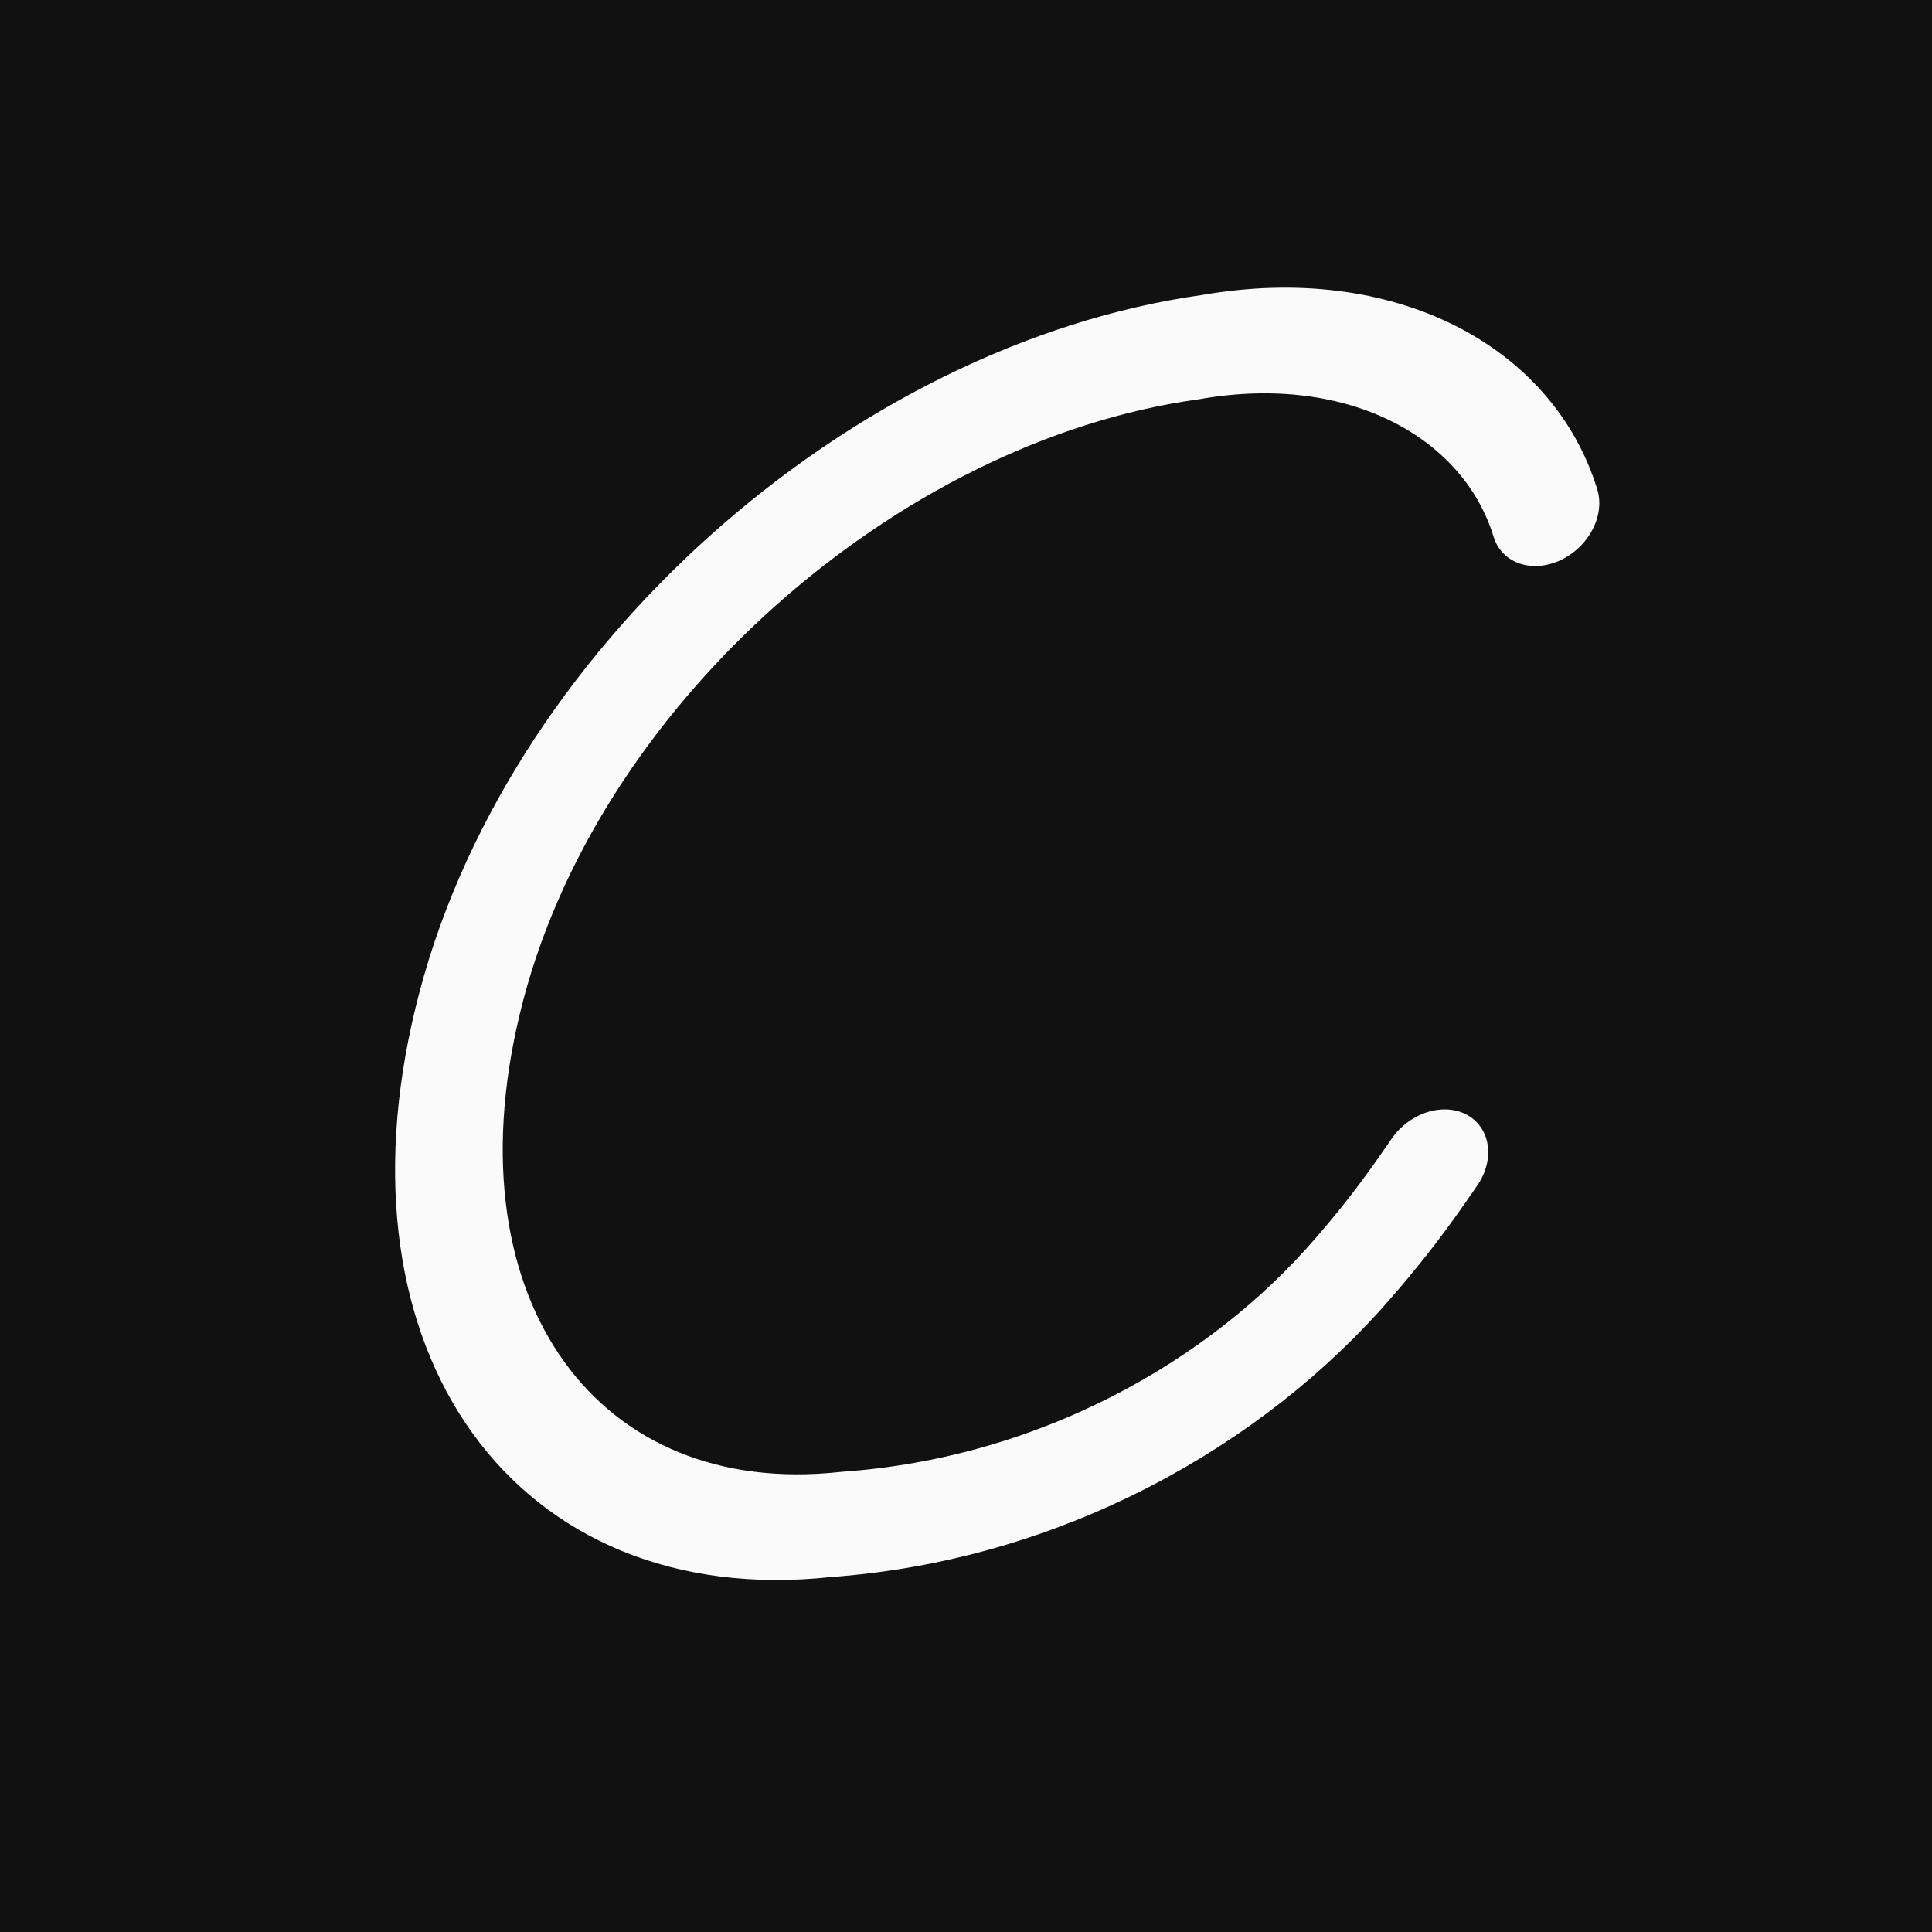
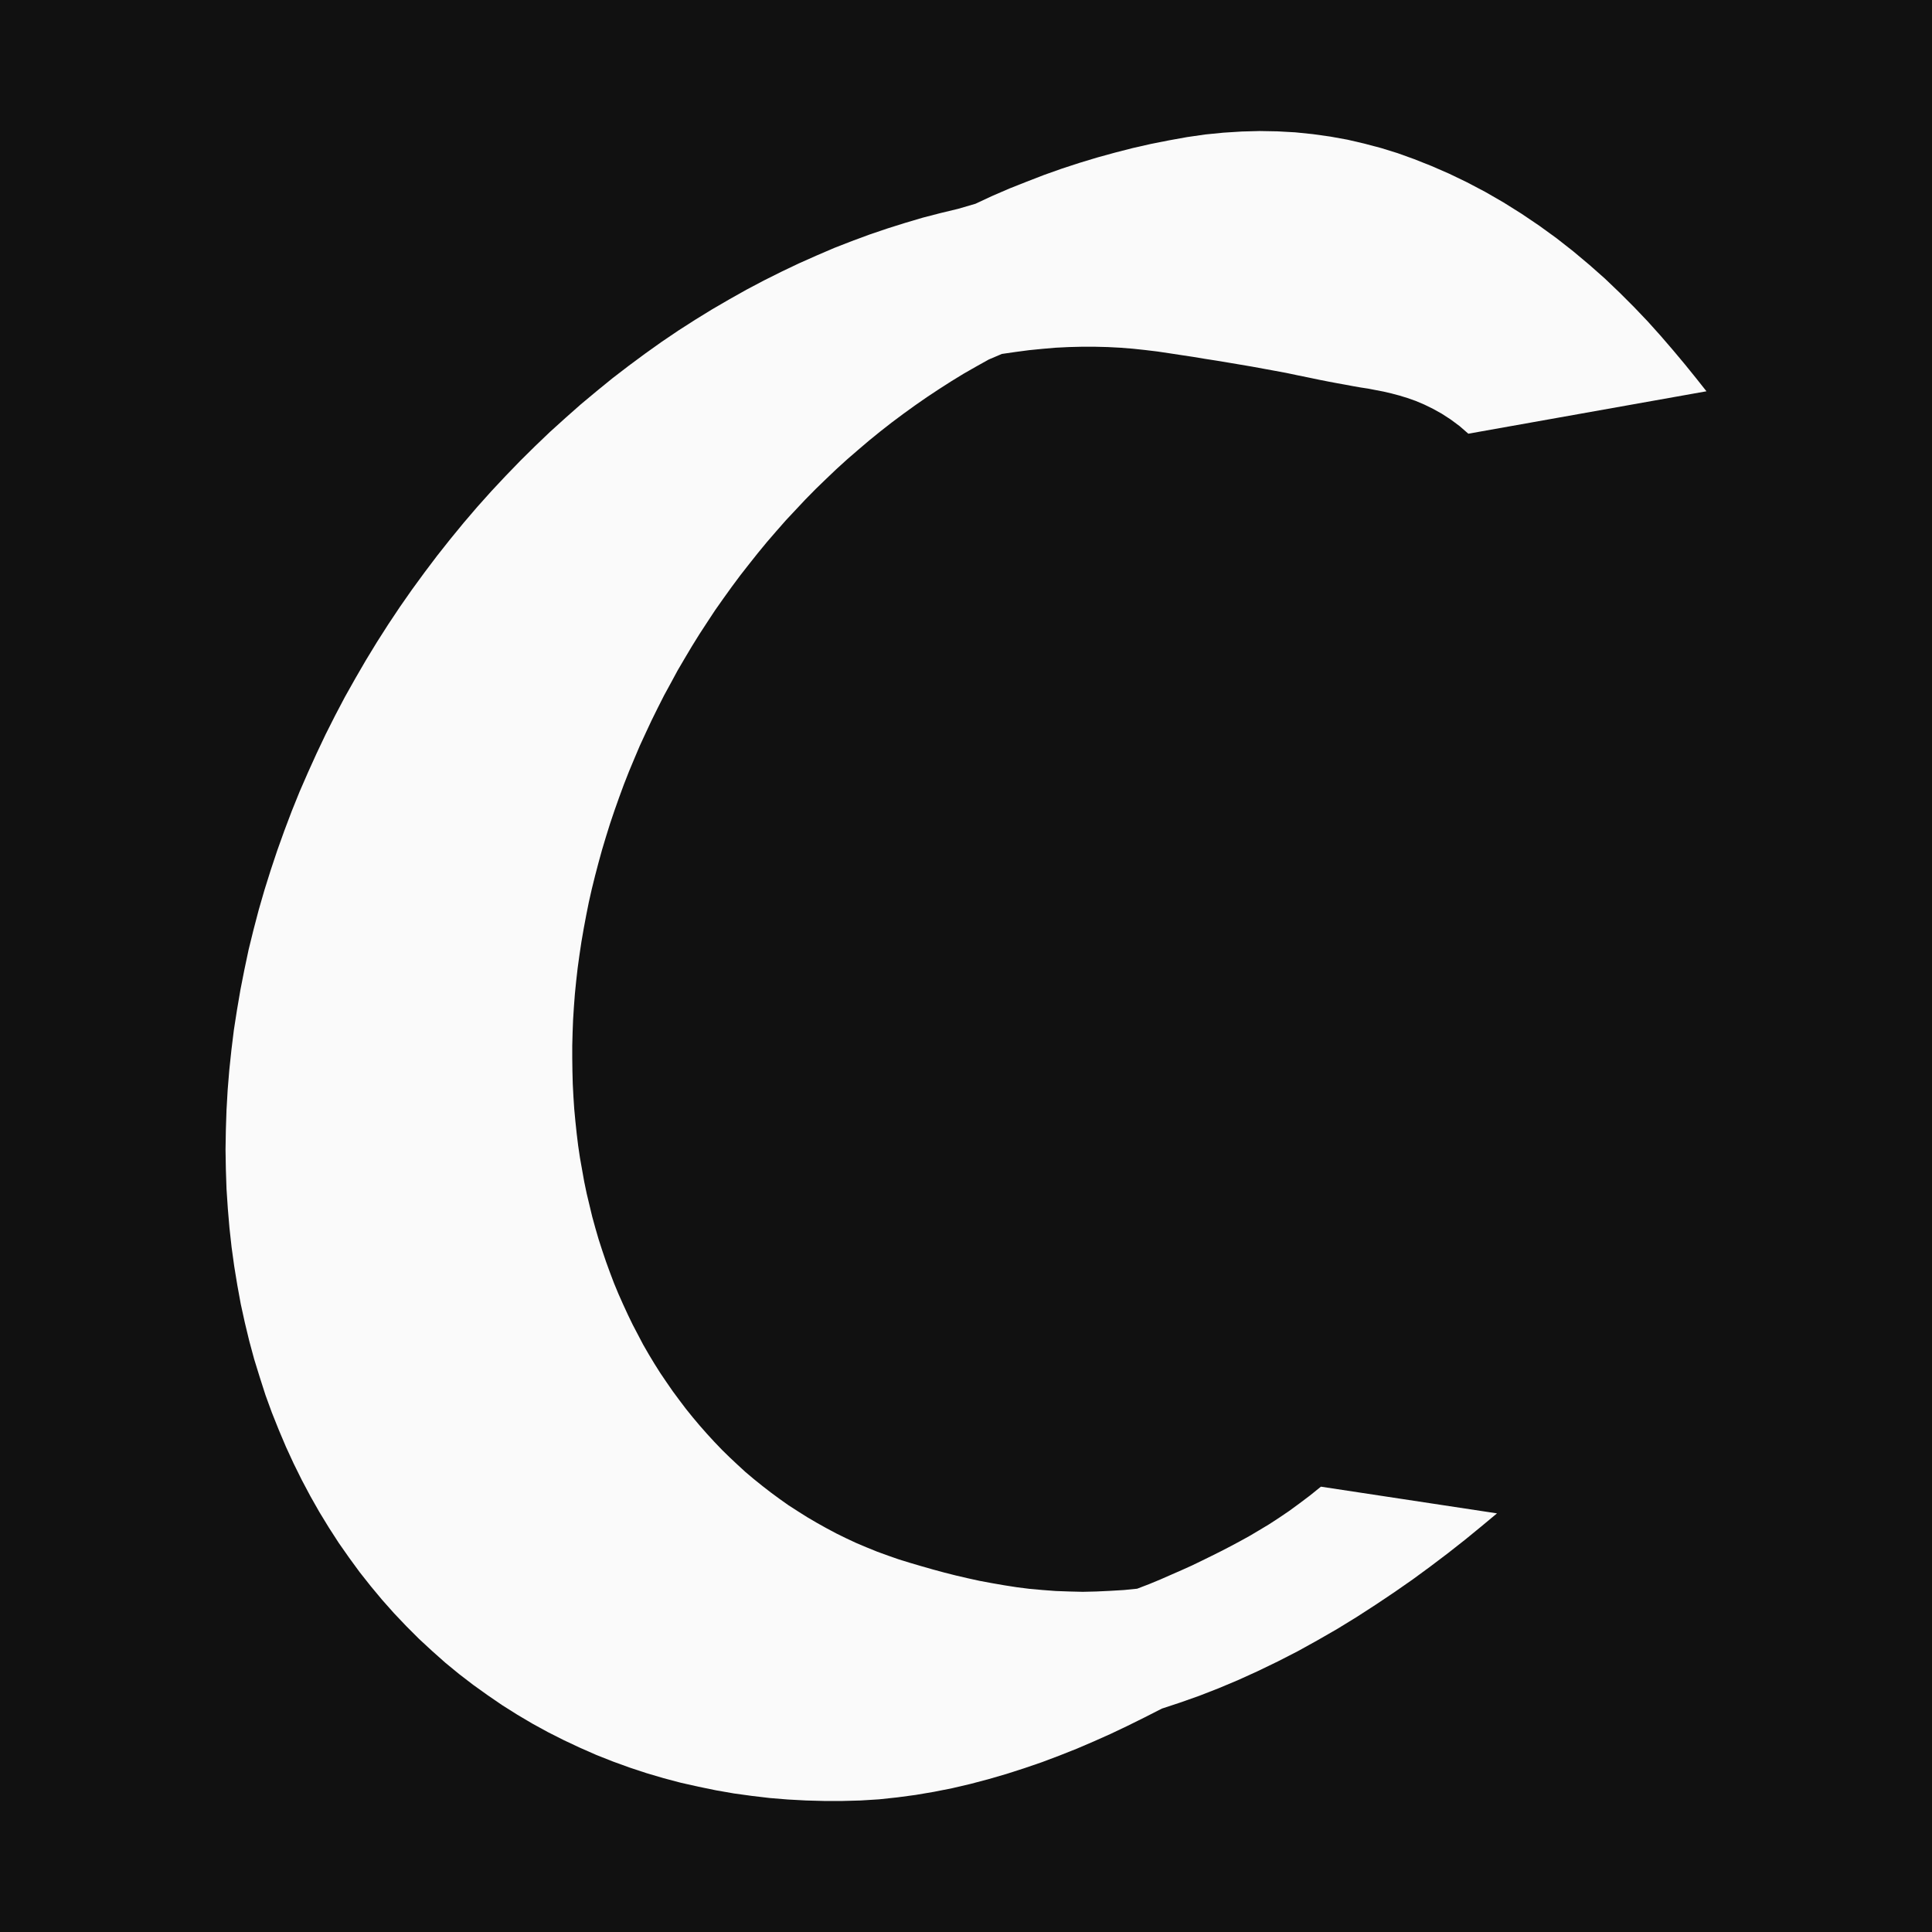
- <svg xmlns="http://www.w3.org/2000/svg" viewBox="0 0 128 128" fill="none" role="img" aria-label="c">
-   <rect width="128" height="128" fill="#111111" />
-   <g transform="translate(12 0) skewX(-11)">
-     <path d="M97 34          C93 26 83 21 72 23          C51 26 33 45 32 67          C31 88 45 103 63 101          C77 100 88 93 94 84          C96.1 80.9 97.2 78.6 98 77" stroke="#fafafa" stroke-width="7" stroke-linecap="round" stroke-linejoin="round" />
-   </g>
+ <svg xmlns="http://www.w3.org/2000/svg" viewBox="0 0 117.96 117.96" fill="none">
+   <rect width="117.96" height="117.96" fill="#111111" />
+   <path d="M89.65 26.48L89.11 26.01L88.57 25.61L88.03 25.26L87.49 24.96L86.96 24.70L86.44 24.48L85.93 24.30L85.44 24.15L84.95 24.02L84.48 23.91L84.01 23.82L83.55 23.73L83.09 23.66L82.63 23.58L82.15 23.49L81.65 23.40L81.12 23.30L80.56 23.19L79.94 23.06L79.25 22.92L78.54 22.77L77.84 22.64L77.13 22.51L76.42 22.38L75.71 22.26L75.00 22.14L74.28 22.02L73.57 21.91L72.85 21.79L72.12 21.68L71.40 21.57L70.66 21.46L69.91 21.37L69.16 21.29L68.40 21.23L67.63 21.19L66.84 21.17L66.06 21.17L65.26 21.19L64.45 21.23L63.64 21.30L62.83 21.38L62.00 21.49L61.17 21.61L60.37 21.95L59.60 22.38L58.83 22.82L58.08 23.28L57.33 23.76L56.59 24.25L55.87 24.75L55.15 25.27L54.44 25.80L53.75 26.34L53.06 26.90L52.39 27.47L51.72 28.05L51.07 28.64L50.43 29.25L49.80 29.86L49.18 30.49L48.58 31.13L47.98 31.77L47.40 32.43L46.83 33.09L46.27 33.77L45.73 34.45L45.19 35.14L44.67 35.84L44.16 36.55L43.66 37.26L43.18 37.99L42.71 38.71L42.25 39.45L41.81 40.19L41.37 40.94L40.96 41.70L40.55 42.45L40.16 43.22L39.78 43.99L39.42 44.76L39.06 45.54L38.73 46.32L38.40 47.11L38.09 47.90L37.80 48.69L37.52 49.48L37.25 50.28L37.00 51.08L36.76 51.88L36.54 52.68L36.33 53.48L36.13 54.29L35.95 55.09L35.79 55.89L35.64 56.69L35.50 57.50L35.38 58.30L35.27 59.10L35.18 59.89L35.10 60.69L35.04 61.48L34.99 62.27L34.96 63.06L34.94 63.84L34.94 64.62L34.95 65.40L34.97 66.17L35.01 66.94L35.06 67.70L35.13 68.45L35.21 69.21L35.30 69.95L35.41 70.69L35.54 71.42L35.67 72.15L35.82 72.87L35.99 73.58L36.16 74.29L36.35 74.98L36.55 75.67L36.77 76.35L37.00 77.03L37.24 77.69L37.49 78.35L37.76 79.00L38.04 79.63L38.33 80.26L38.63 80.88L38.95 81.49L39.27 82.10L39.61 82.69L39.96 83.27L40.32 83.84L40.70 84.40L41.08 84.95L41.48 85.49L41.88 86.02L42.30 86.54L42.73 87.05L43.17 87.55L43.62 88.04L44.08 88.52L44.55 88.98L45.03 89.43L45.52 89.88L46.03 90.31L46.54 90.72L47.07 91.13L47.60 91.52L48.15 91.91L48.71 92.27L49.28 92.63L49.86 92.97L50.45 93.30L51.05 93.62L51.66 93.92L52.28 94.21L52.92 94.48L53.56 94.74L54.22 94.98L54.88 95.21L55.56 95.42L56.24 95.62L56.94 95.82L57.64 96.01L58.35 96.19L59.08 96.36L59.81 96.52L60.56 96.66L61.31 96.79L62.08 96.91L62.87 97.01L63.66 97.08L64.46 97.14L65.28 97.17L66.11 97.19L66.94 97.17L67.79 97.13L68.63 97.08L69.43 97.00L70.16 96.72L70.86 96.43L71.52 96.14L72.16 95.86L72.78 95.58L73.38 95.29L73.97 95.00L74.55 94.71L75.13 94.41L75.71 94.10L76.29 93.78L76.88 93.43L77.48 93.07L78.08 92.68L78.70 92.26L79.33 91.80L79.98 91.31L80.65 90.77L91.40 92.40L90.44 93.20L89.45 94.01L88.42 94.82L87.35 95.63L86.26 96.43L85.14 97.21L83.99 97.98L82.83 98.73L81.64 99.46L80.44 100.15L79.23 100.82L78.02 101.44L76.80 102.03L75.59 102.58L74.40 103.08L73.22 103.54L72.06 103.95L70.94 104.32L69.88 104.86L68.85 105.37L67.82 105.86L66.79 106.32L65.74 106.77L64.68 107.19L63.62 107.59L62.54 107.96L61.45 108.31L60.35 108.63L59.25 108.92L58.14 109.18L57.03 109.40L55.91 109.59L54.79 109.74L53.67 109.86L52.55 109.93L51.43 109.96L50.32 109.96L49.21 109.93L48.10 109.87L47.00 109.78L45.90 109.65L44.81 109.50L43.72 109.31L42.65 109.09L41.58 108.85L40.52 108.57L39.47 108.26L38.44 107.92L37.42 107.55L36.41 107.15L35.41 106.71L34.43 106.25L33.46 105.76L32.51 105.24L31.58 104.69L30.66 104.11L29.77 103.50L28.89 102.87L28.03 102.21L27.19 101.52L26.38 100.80L25.58 100.06L24.81 99.29L24.06 98.50L23.34 97.69L22.64 96.85L21.96 95.99L21.31 95.10L20.68 94.20L20.08 93.27L19.50 92.32L18.95 91.35L18.43 90.37L17.93 89.36L17.46 88.34L17.02 87.30L16.60 86.25L16.21 85.18L15.86 84.09L15.52 82.99L15.22 81.88L14.95 80.76L14.70 79.62L14.49 78.47L14.30 77.31L14.14 76.15L14.01 74.97L13.91 73.79L13.83 72.59L13.79 71.39L13.77 70.19L13.79 68.98L13.83 67.77L13.90 66.55L14.00 65.33L14.13 64.10L14.28 62.88L14.47 61.66L14.68 60.43L14.92 59.21L15.18 57.98L15.48 56.76L15.80 55.54L16.15 54.33L16.53 53.12L16.93 51.92L17.36 50.72L17.81 49.53L18.29 48.34L18.80 47.17L19.33 46.00L19.88 44.84L20.46 43.69L21.06 42.55L21.69 41.43L22.34 40.31L23.01 39.21L23.70 38.13L24.42 37.05L25.16 35.99L25.92 34.95L26.69 33.93L27.49 32.92L28.31 31.92L29.14 30.95L30.00 29.99L30.87 29.06L31.76 28.14L32.66 27.25L33.58 26.37L34.52 25.52L35.47 24.68L36.43 23.88L37.40 23.09L38.39 22.33L39.39 21.59L40.40 20.87L41.42 20.18L42.45 19.52L43.49 18.88L44.54 18.27L45.59 17.68L46.65 17.12L47.71 16.59L48.78 16.08L49.86 15.60L50.93 15.14L52.01 14.72L53.09 14.32L54.18 13.95L55.26 13.61L56.34 13.29L57.42 13.01L58.50 12.75L59.56 12.44L60.59 11.96L61.63 11.51L62.69 11.09L63.75 10.68L64.82 10.30L65.89 9.95L66.98 9.62L68.07 9.32L69.16 9.04L70.26 8.79L71.37 8.57L72.48 8.37L73.59 8.21L74.70 8.10L75.81 8.03L76.91 8.00L78.00 8.02L79.09 8.08L80.16 8.19L81.23 8.34L82.28 8.53L83.31 8.77L84.33 9.04L85.33 9.35L86.33 9.71L87.39 10.13L88.47 10.60L89.57 11.13L90.69 11.72L91.80 12.36L92.90 13.05L93.98 13.78L95.03 14.54L96.05 15.34L97.04 16.17L97.99 17.01L98.90 17.88L99.77 18.75L100.60 19.62L101.39 20.50L102.14 21.37L102.86 22.23L103.54 23.07L104.19 23.89Z" fill="#fafafa" />
</svg>
